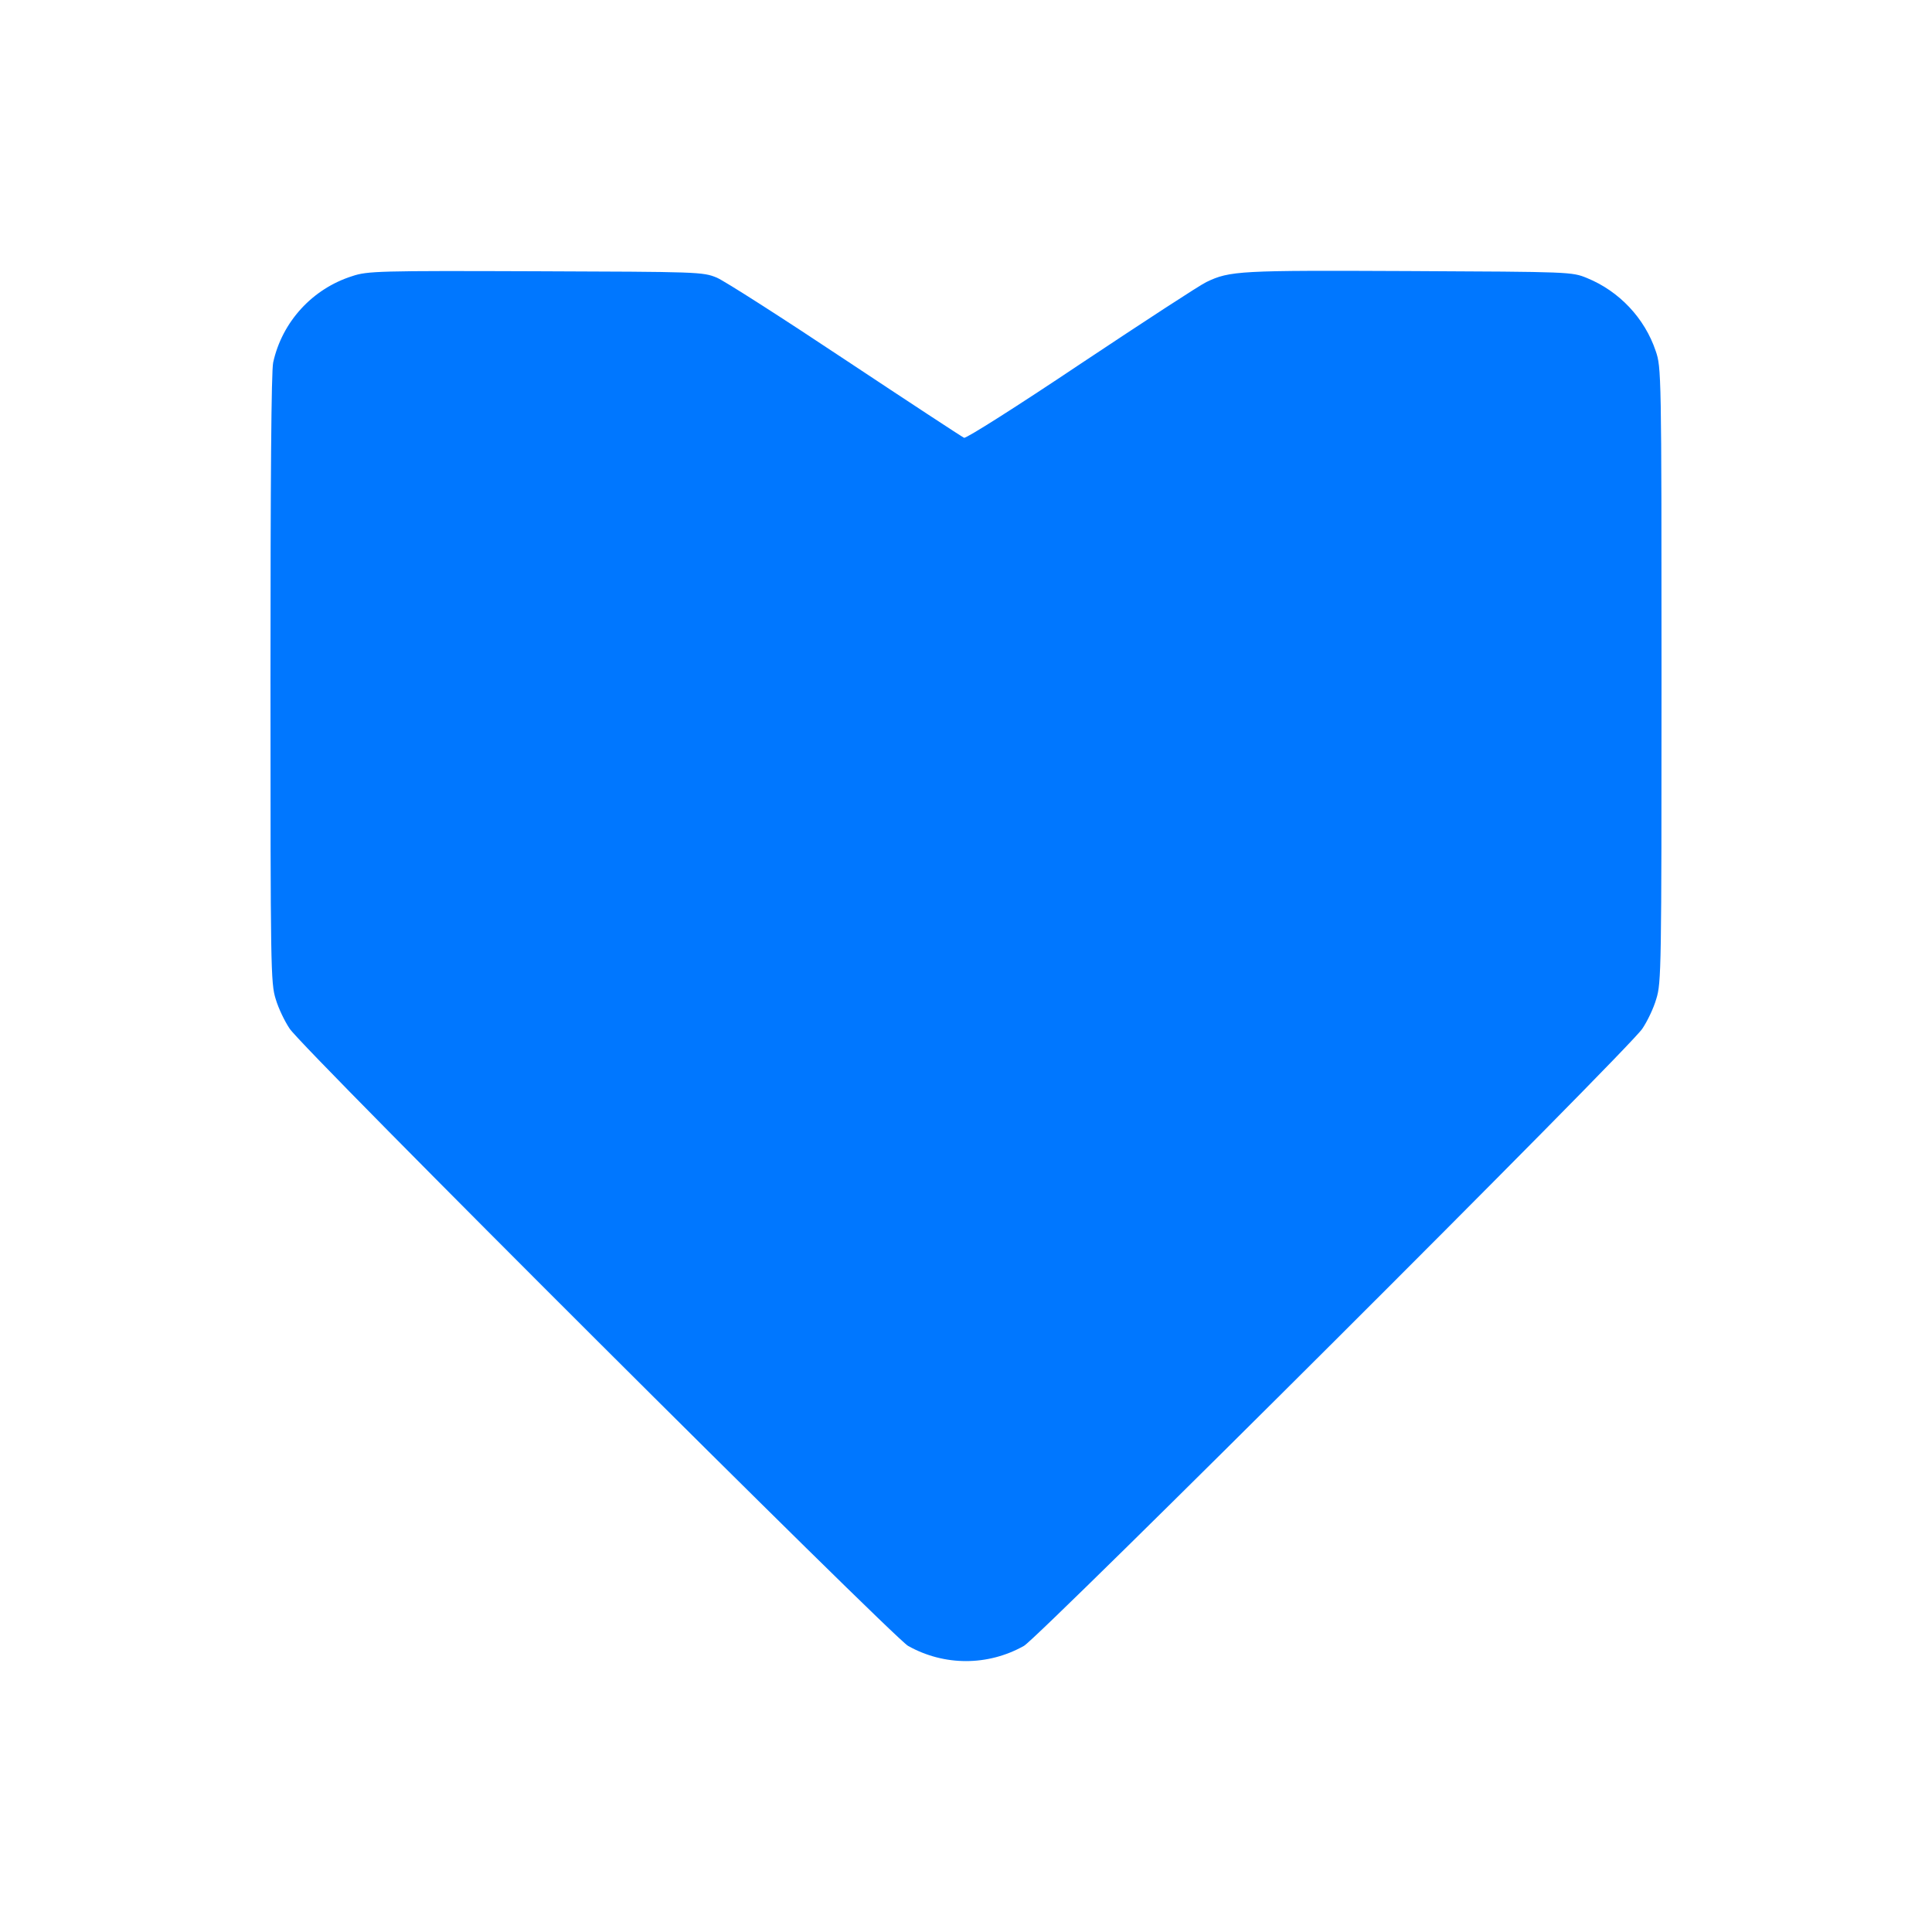
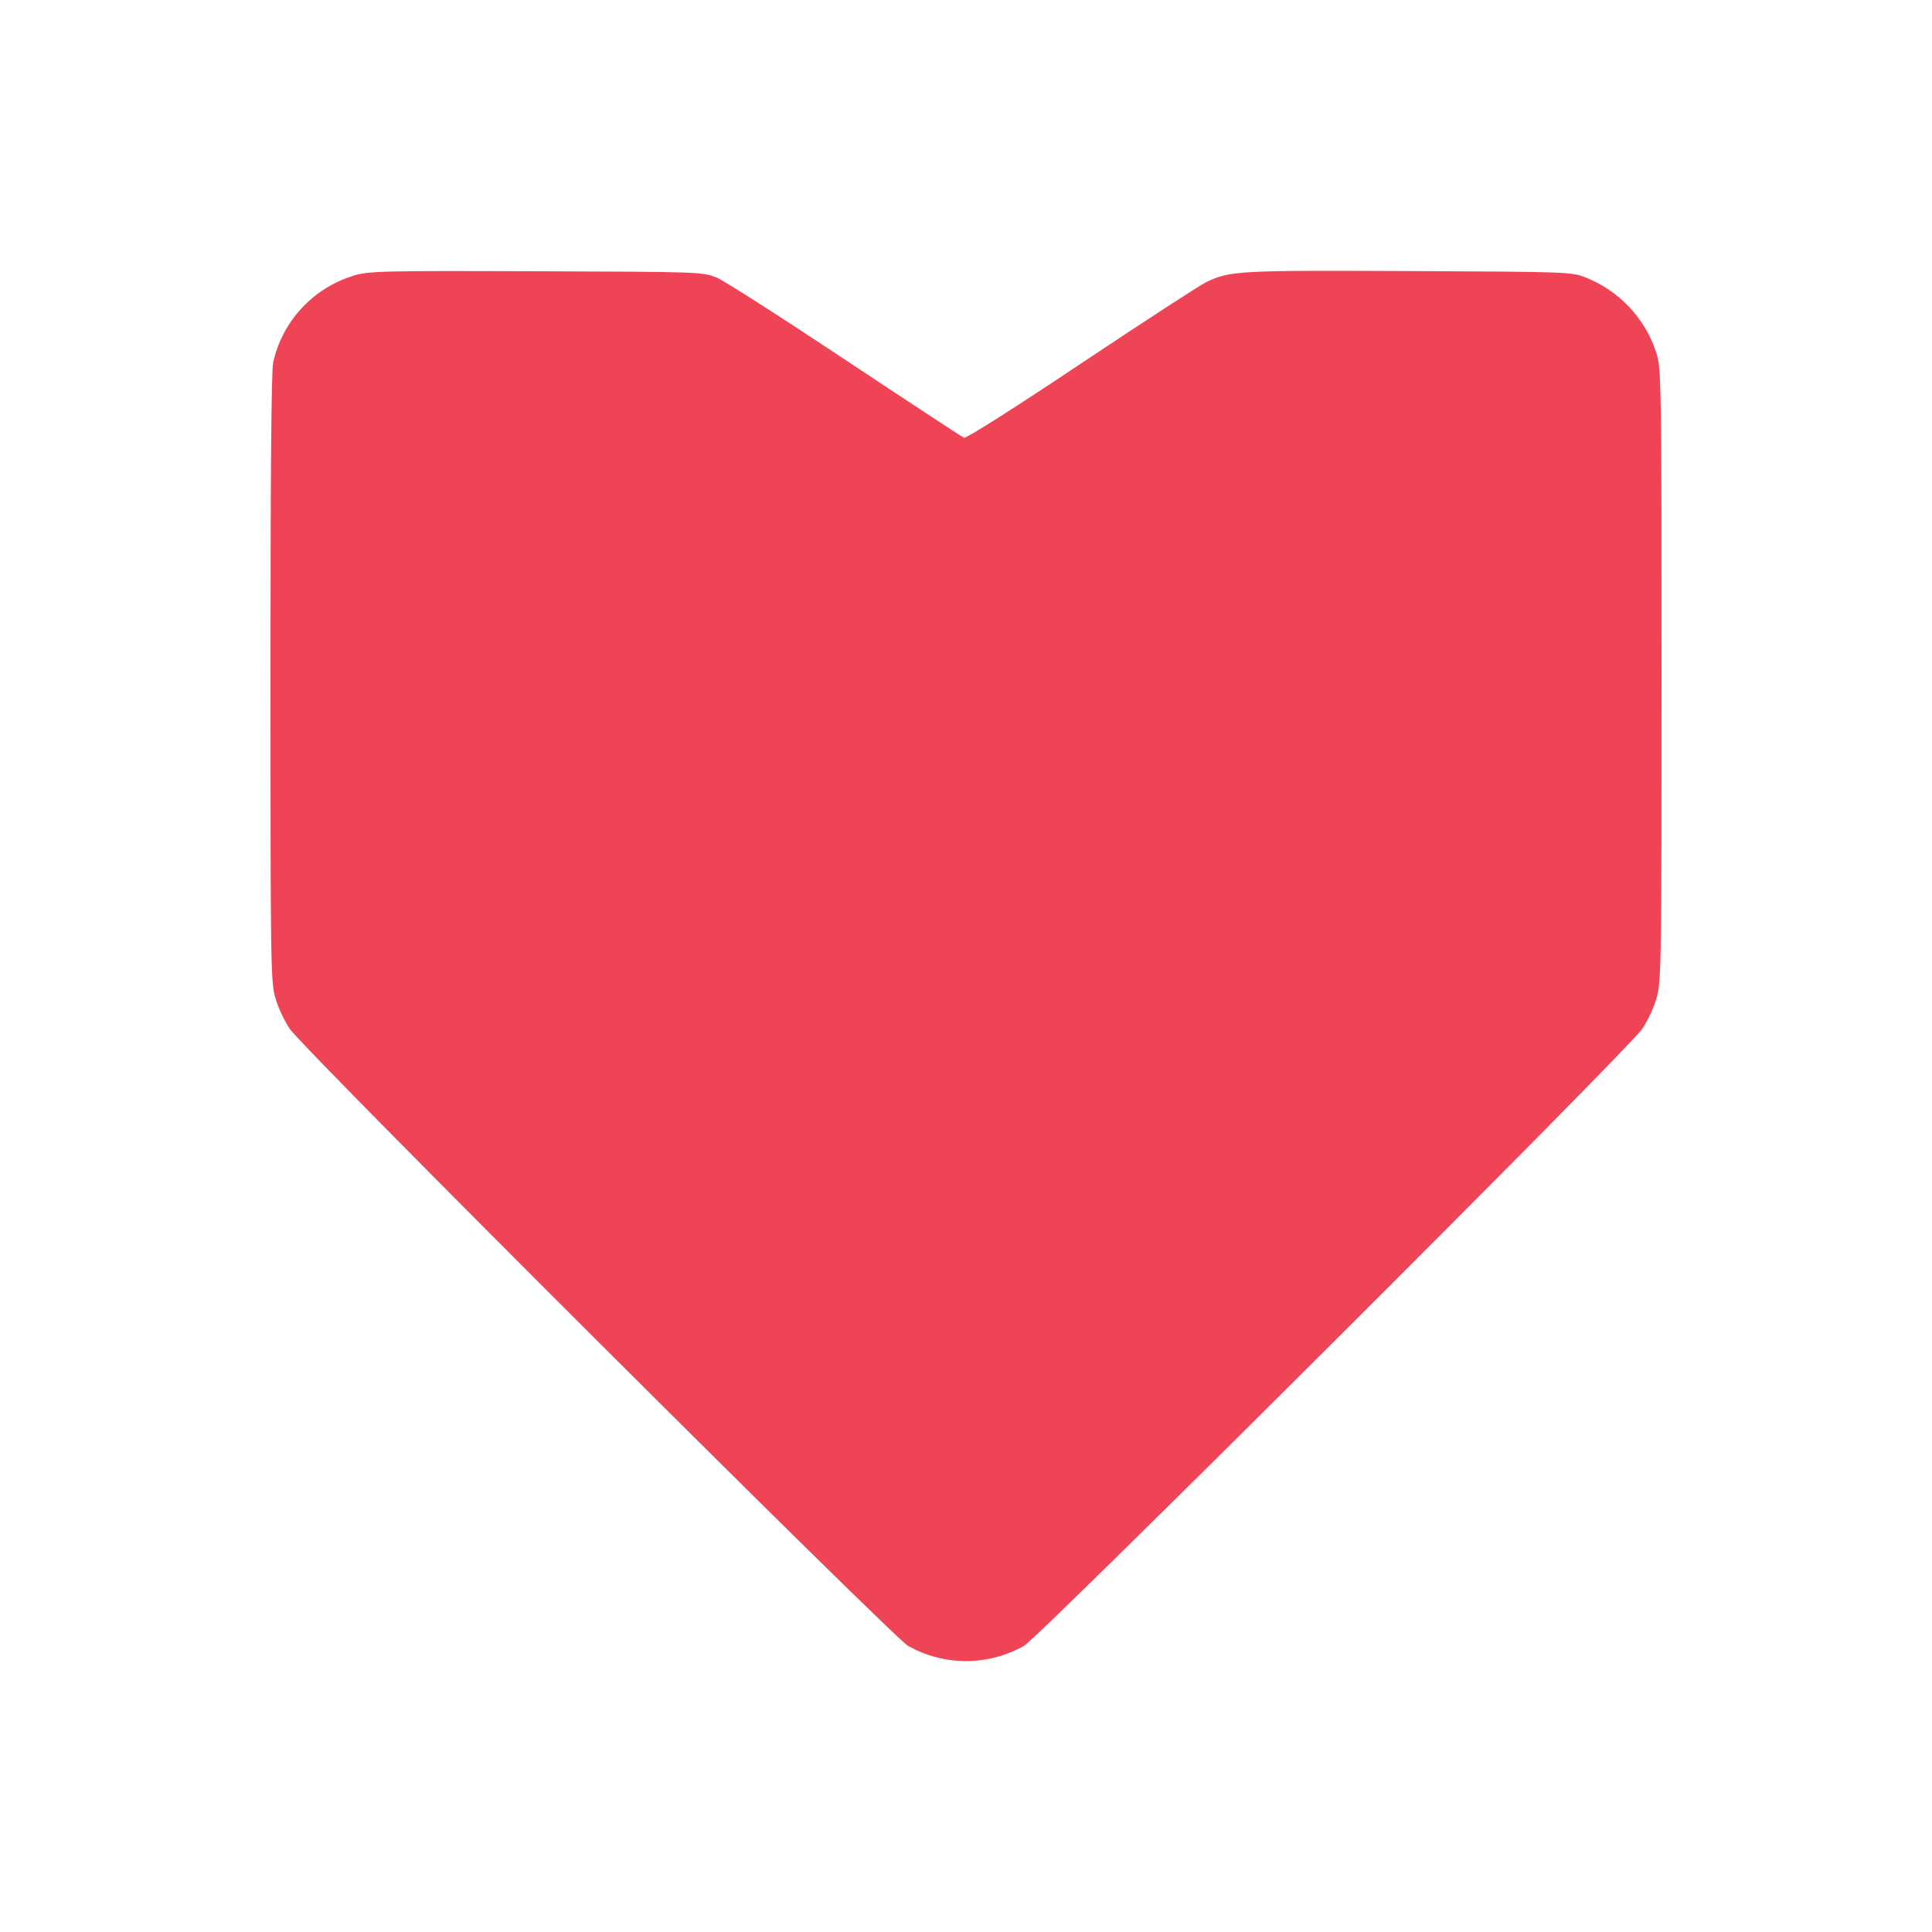
<svg xmlns="http://www.w3.org/2000/svg" viewBox="0 0 100 100">
-   <path fill="#0077FF" d="M18.24 14.29C16.17 14.94 14.6 16.66 14.14 18.76C14.04 19.2 14 24.9 14 35.14C14 50.1 14.01 50.89 14.27 51.71C14.41 52.19 14.74 52.87 14.99 53.24C15.61 54.23 46.2 84.73 47 85.19C48.87 86.24 51.13 86.24 53 85.19C53.8 84.73 84.39 54.23 85.01 53.24C85.26 52.87 85.59 52.19 85.73 51.7C85.99 50.87 86 50.14 86 34.93C86 19.31 85.99 19.01 85.7 18.17C85.13 16.47 83.81 15.07 82.14 14.39C81.36 14.07 81.29 14.07 72.94 14.03C64.17 13.99 63.66 14.01 62.44 14.6C62.1 14.76 59.19 16.66 55.96 18.81C52.6 21.06 50.01 22.7 49.9 22.66C49.79 22.61 47.03 20.8 43.76 18.63C40.5 16.46 37.5 14.54 37.1 14.37C36.37 14.07 36.16 14.07 27.71 14.04C19.61 14.01 19.01 14.03 18.24 14.29Z" />
+   <path fill="#EE4455" d="M18.24 14.29C16.17 14.94 14.6 16.66 14.14 18.76C14.04 19.2 14 24.9 14 35.14C14 50.1 14.01 50.89 14.27 51.71C14.41 52.19 14.74 52.87 14.99 53.24C15.61 54.23 46.2 84.73 47 85.19C48.87 86.24 51.13 86.24 53 85.19C53.8 84.73 84.39 54.23 85.01 53.24C85.26 52.87 85.59 52.19 85.73 51.7C85.99 50.87 86 50.14 86 34.93C86 19.31 85.99 19.01 85.7 18.17C85.13 16.47 83.81 15.07 82.14 14.39C81.36 14.07 81.29 14.07 72.94 14.03C64.17 13.99 63.66 14.01 62.44 14.6C62.1 14.76 59.19 16.66 55.96 18.81C52.6 21.06 50.01 22.7 49.9 22.66C49.79 22.61 47.03 20.8 43.76 18.63C40.5 16.46 37.5 14.54 37.1 14.37C36.37 14.07 36.16 14.07 27.71 14.04C19.61 14.01 19.01 14.03 18.24 14.29Z" />
</svg>
